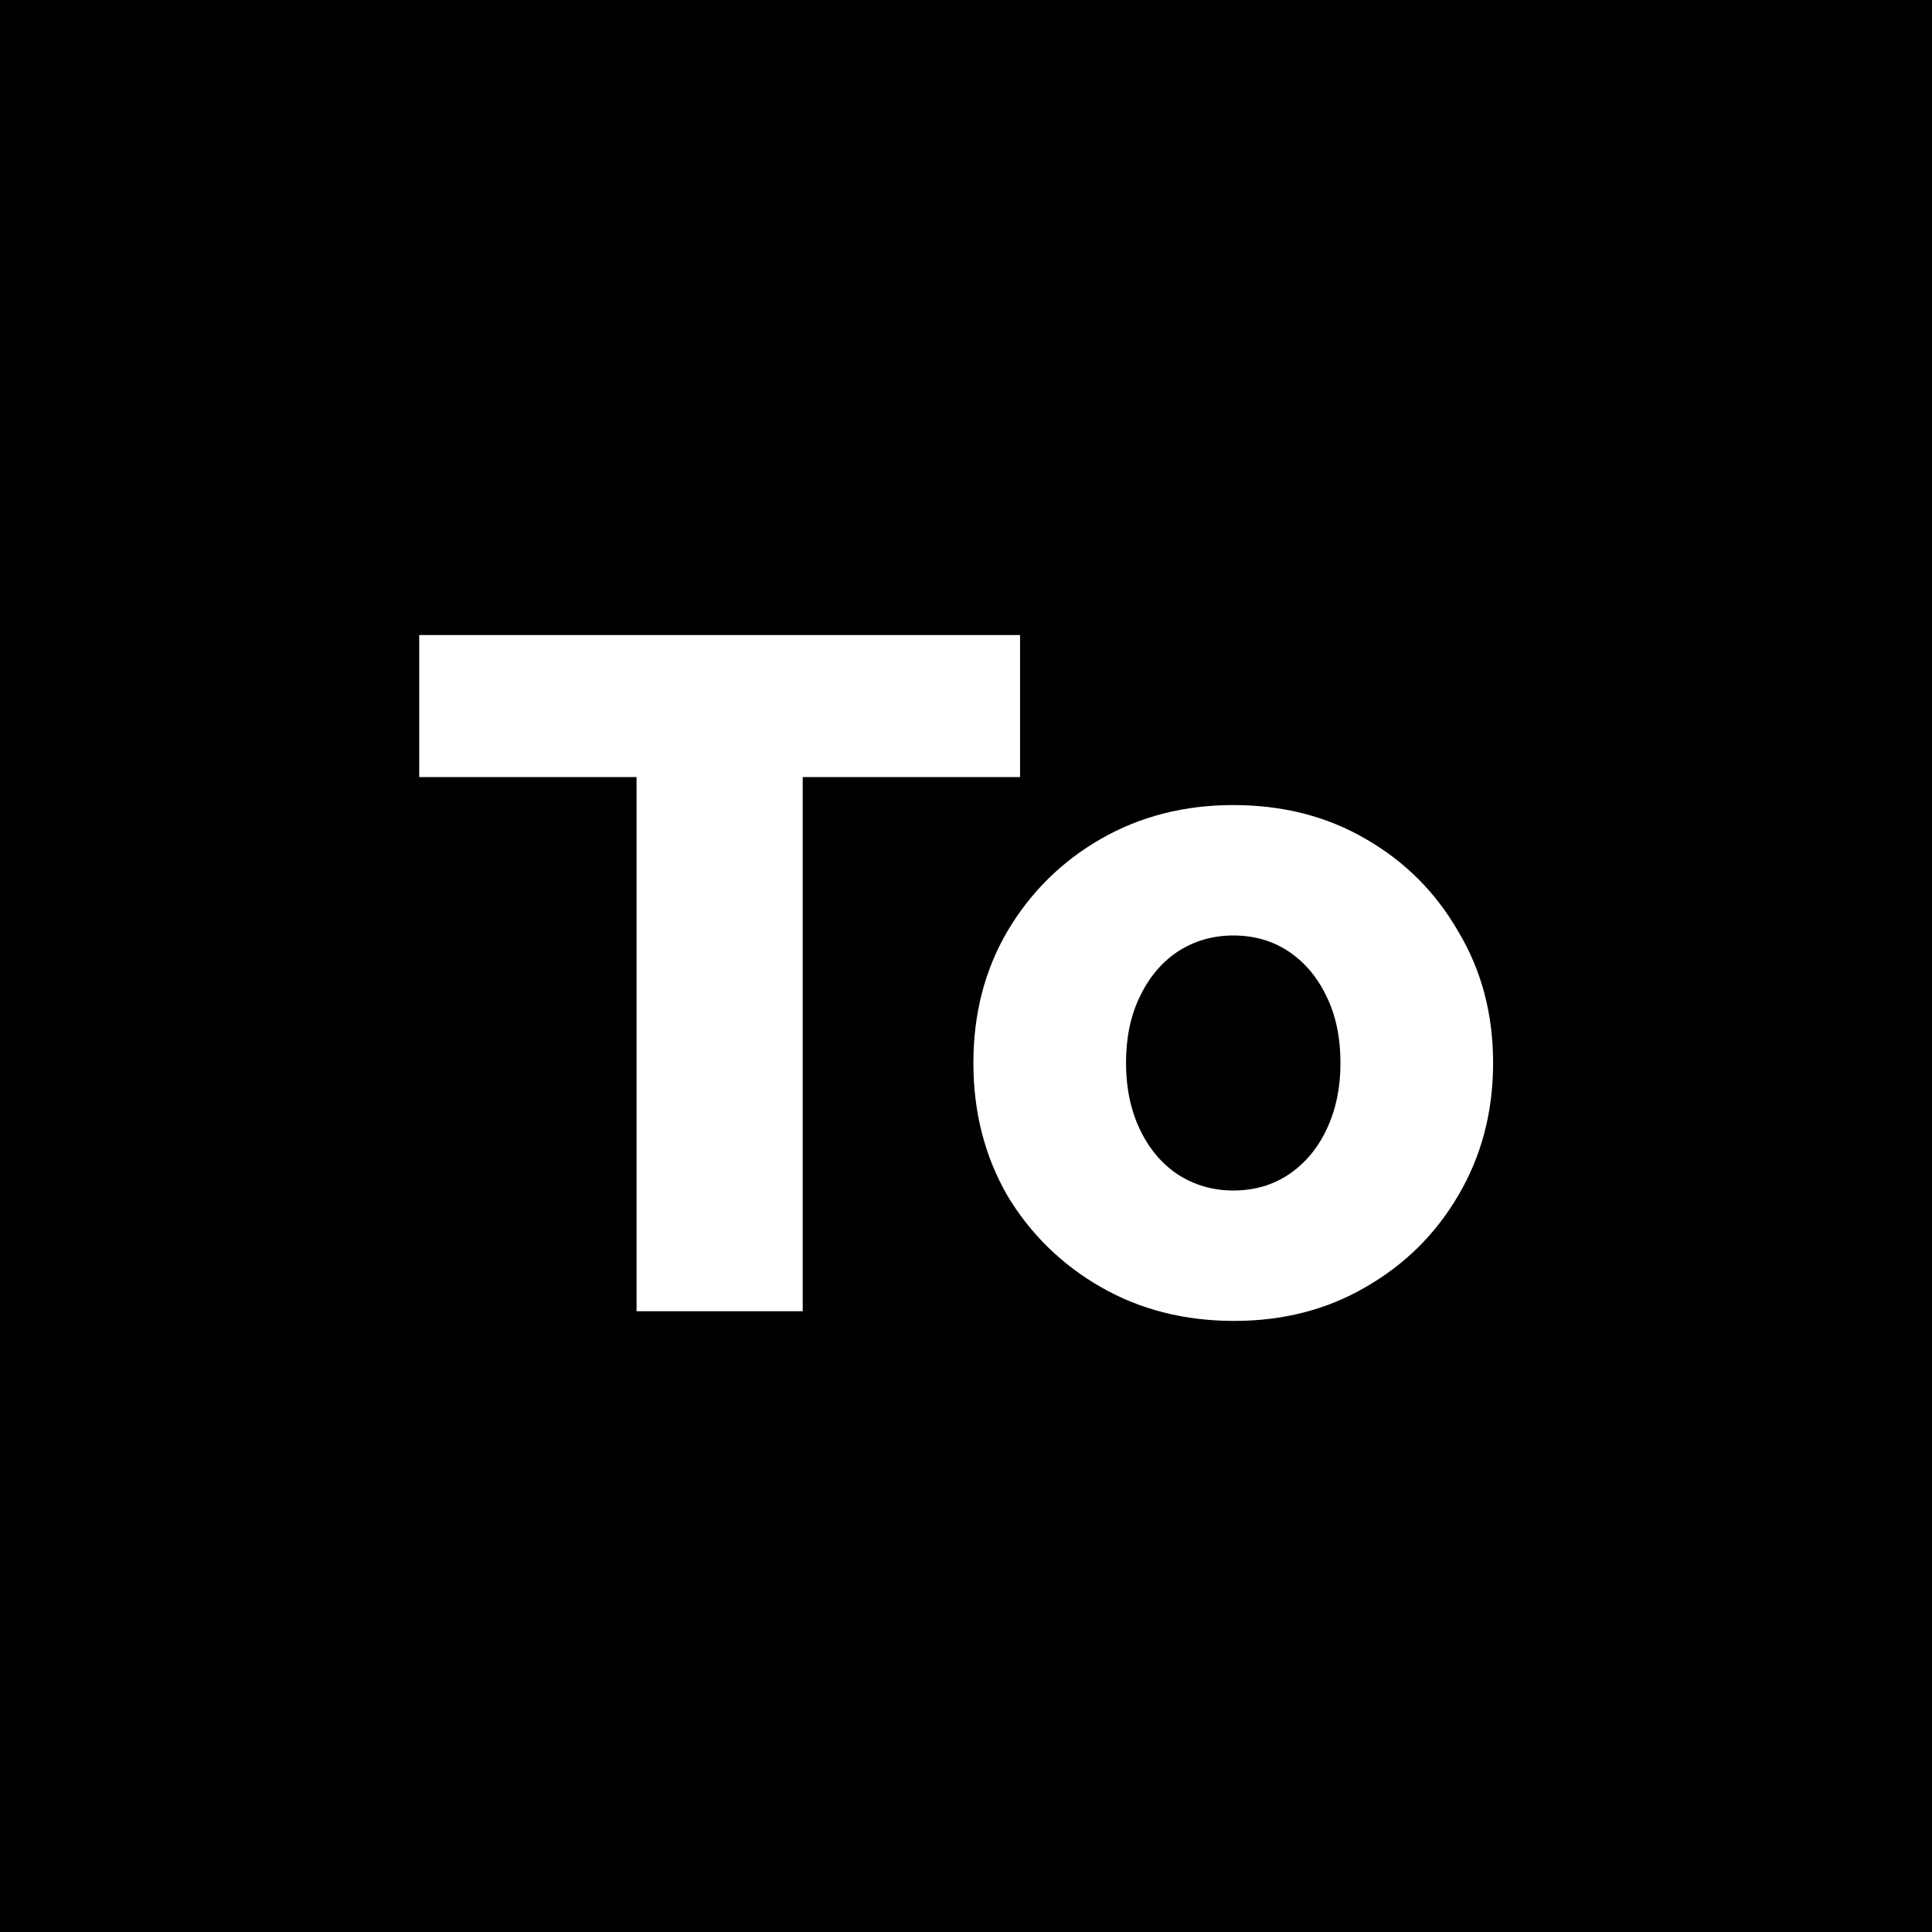
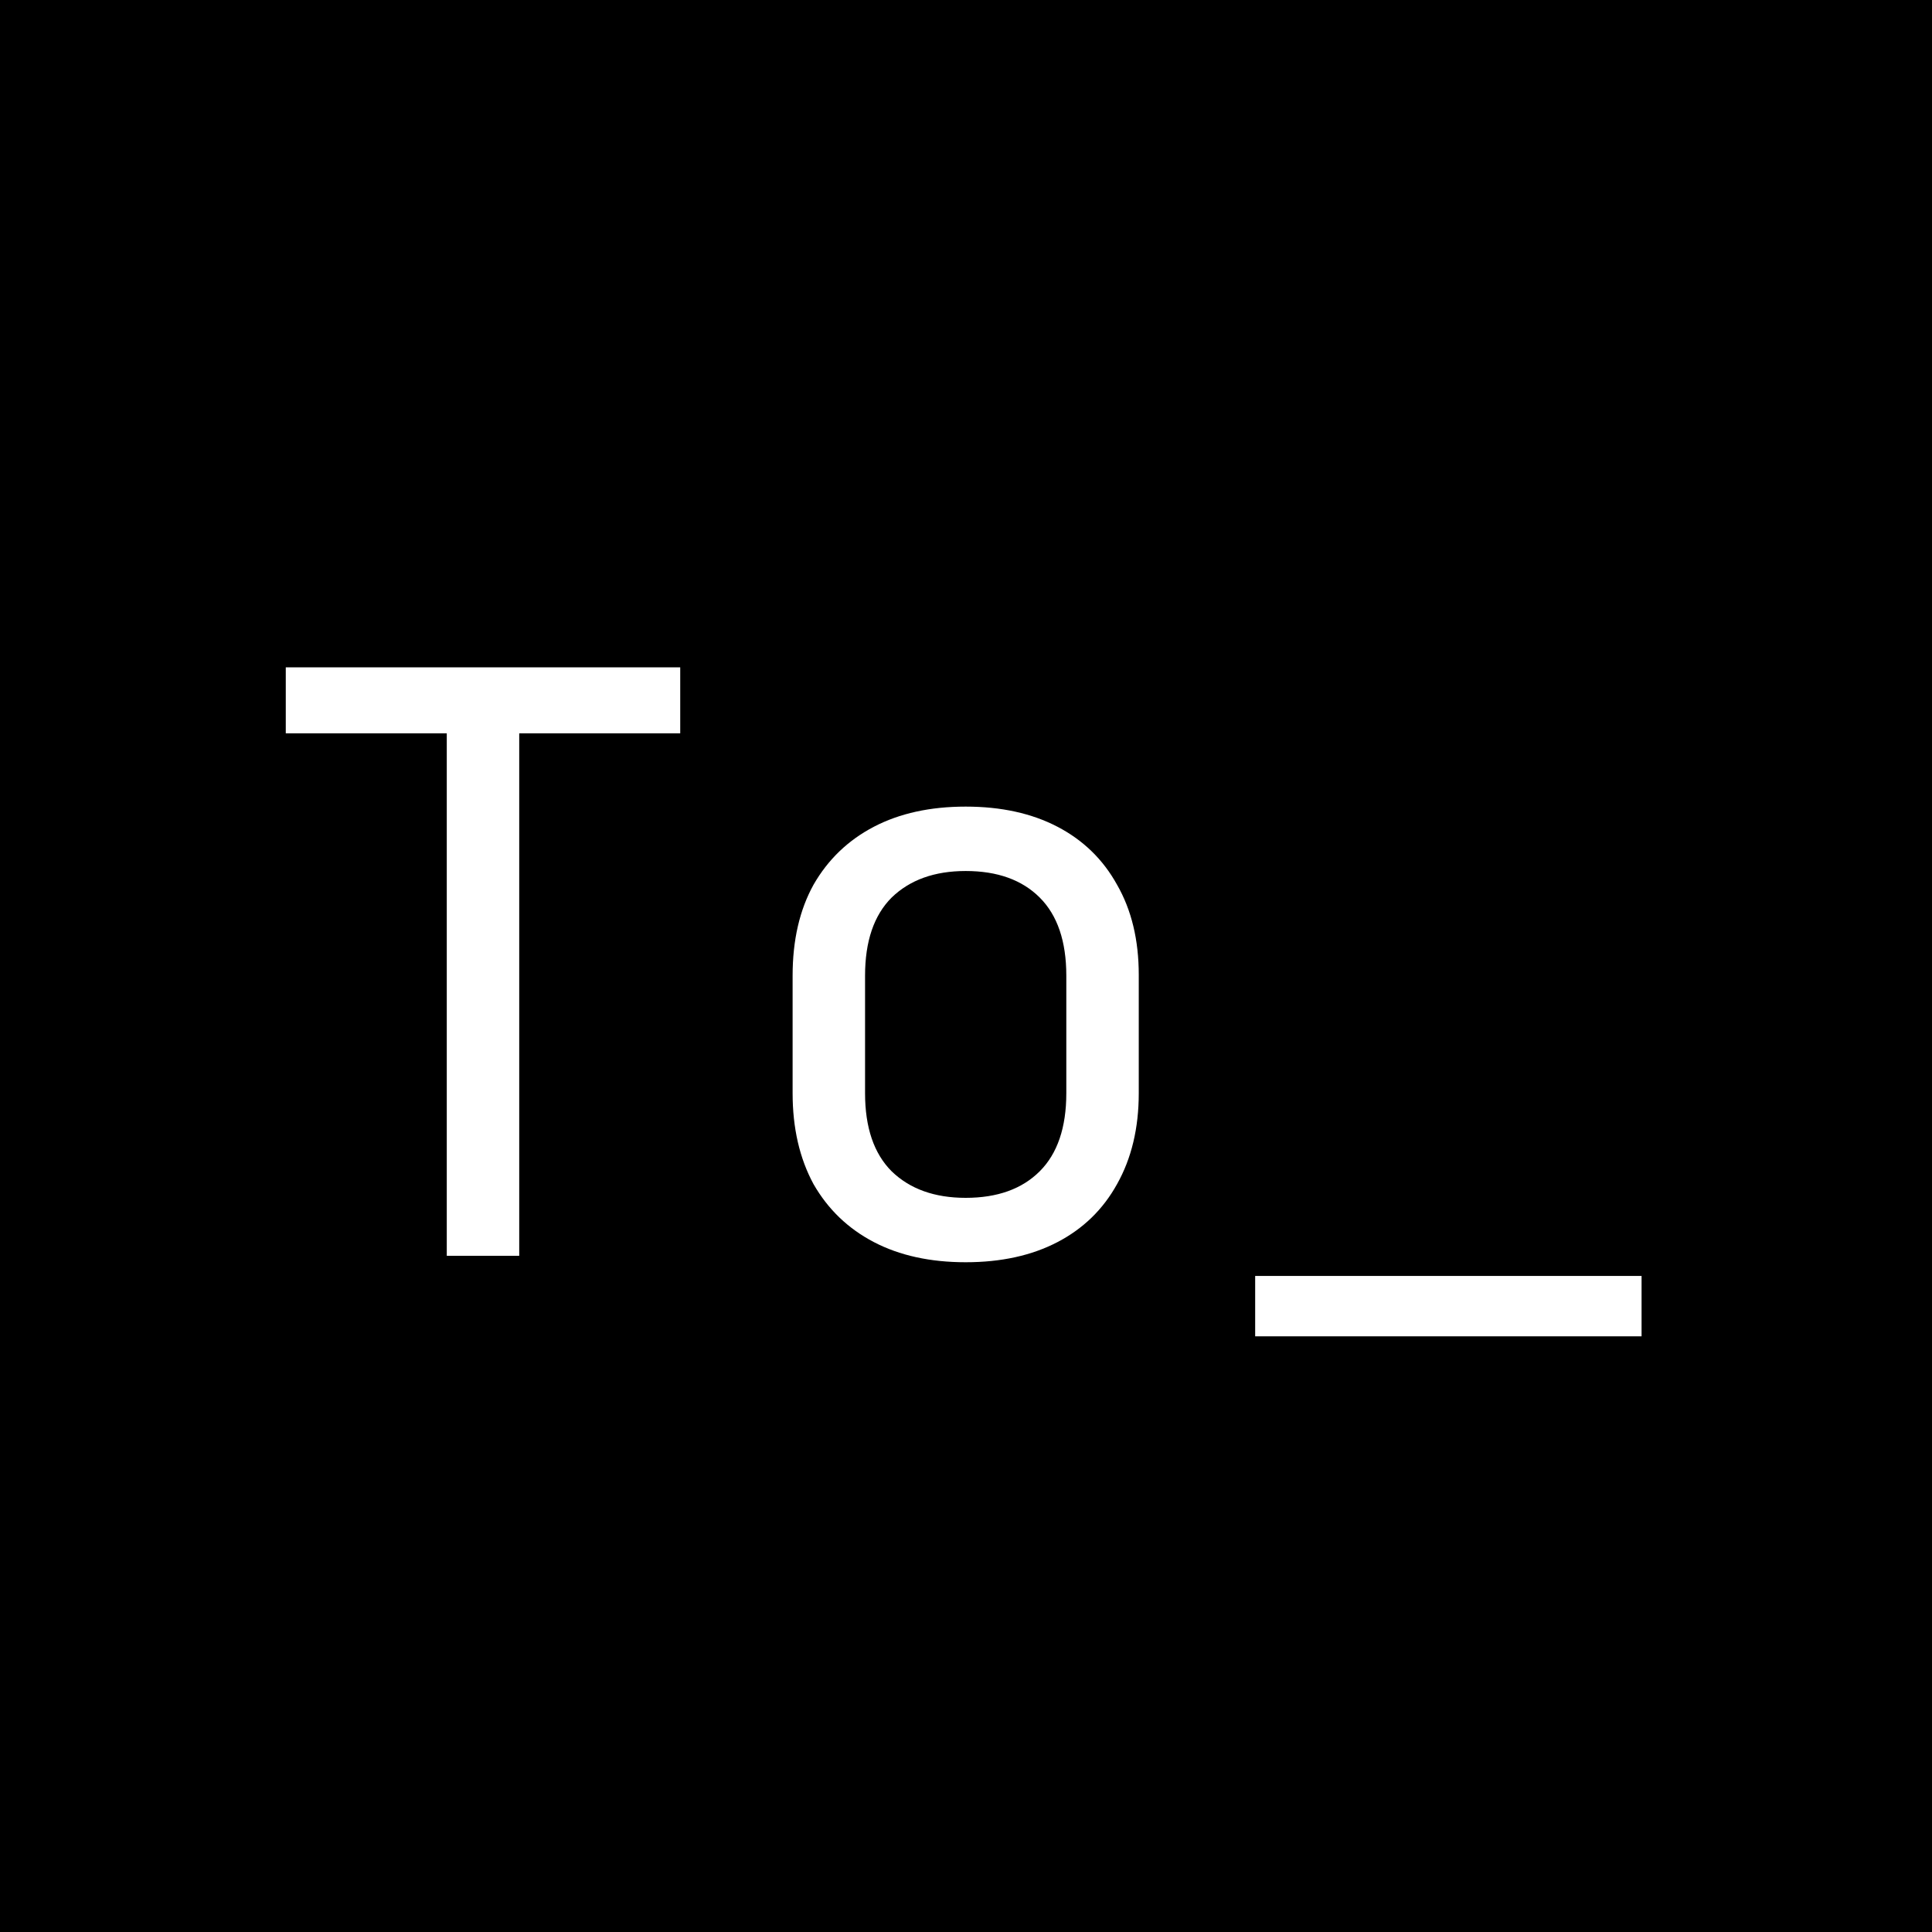
<svg xmlns="http://www.w3.org/2000/svg" width="1080" height="1080" viewBox="0 0 1080 1080" fill="none">
+   <rect width="1080" height="1080" fill="#1E1E1E" />
  <rect width="1080" height="1080" fill="black" />
-   <path d="M355.84 733V434.38H234.34V355H570.22V434.38H448.72V733H355.84ZM689.931 738.4C662.211 738.4 637.371 732.1 615.411 719.5C593.451 706.9 575.991 689.8 563.031 668.2C550.431 646.24 544.131 621.58 544.131 594.22C544.131 566.86 550.431 542.38 563.031 520.78C575.991 498.82 593.451 481.54 615.411 468.94C637.371 456.34 662.031 450.04 689.391 450.04C717.111 450.04 741.771 456.34 763.371 468.94C785.331 481.54 802.611 498.82 815.211 520.78C828.171 542.38 834.651 566.86 834.651 594.22C834.651 621.58 828.171 646.24 815.211 668.2C802.611 689.8 785.331 706.9 763.371 719.5C741.771 732.1 717.291 738.4 689.931 738.4ZM689.391 665.5C701.271 665.5 711.711 662.44 720.711 656.32C729.711 650.2 736.731 641.74 741.771 630.94C746.811 620.14 749.331 607.9 749.331 594.22C749.331 580.18 746.811 567.94 741.771 557.5C736.731 546.7 729.711 538.24 720.711 532.12C711.711 526 701.271 522.94 689.391 522.94C677.871 522.94 667.431 526 658.071 532.12C649.071 538.24 642.051 546.7 637.011 557.5C631.971 567.94 629.451 580.18 629.451 594.22C629.451 607.9 631.971 620.14 637.011 630.94C642.051 641.74 649.071 650.2 658.071 656.32C667.431 662.44 677.871 665.5 689.391 665.5Z" fill="white" />
+   <path d="M249.75 702V409.95H159.75V373.05H380.25V409.95H290.25V702H249.75ZM539.824 705.6C520.024 705.6 502.924 701.85 488.524 694.35C474.124 686.85 462.874 676.05 454.774 661.95C446.974 647.55 443.074 630.6 443.074 611.1V545.4C443.074 525.6 446.974 508.65 454.774 494.55C462.874 480.45 474.124 469.65 488.524 462.15C502.924 454.65 520.024 450.9 539.824 450.9C559.624 450.9 576.724 454.65 591.124 462.15C605.524 469.65 616.624 480.45 624.424 494.55C632.524 508.65 636.574 525.45 636.574 544.95V611.1C636.574 630.6 632.524 647.55 624.424 661.95C616.624 676.05 605.524 686.85 591.124 694.35C576.724 701.85 559.624 705.6 539.824 705.6ZM539.824 669.6C557.524 669.6 571.324 664.65 581.224 654.75C591.124 644.85 596.074 630.3 596.074 611.1V545.4C596.074 526.2 591.124 511.65 581.224 501.75C571.324 491.85 557.524 486.9 539.824 486.9C522.424 486.9 508.624 491.85 498.424 501.75C488.524 511.65 483.574 526.2 483.574 545.4V611.1C483.574 630.3 488.524 644.85 498.424 654.75C508.624 664.65 522.424 669.6 539.824 669.6ZM701.648 747V713.25H917.648V747H701.648Z" fill="white" />
</svg>
